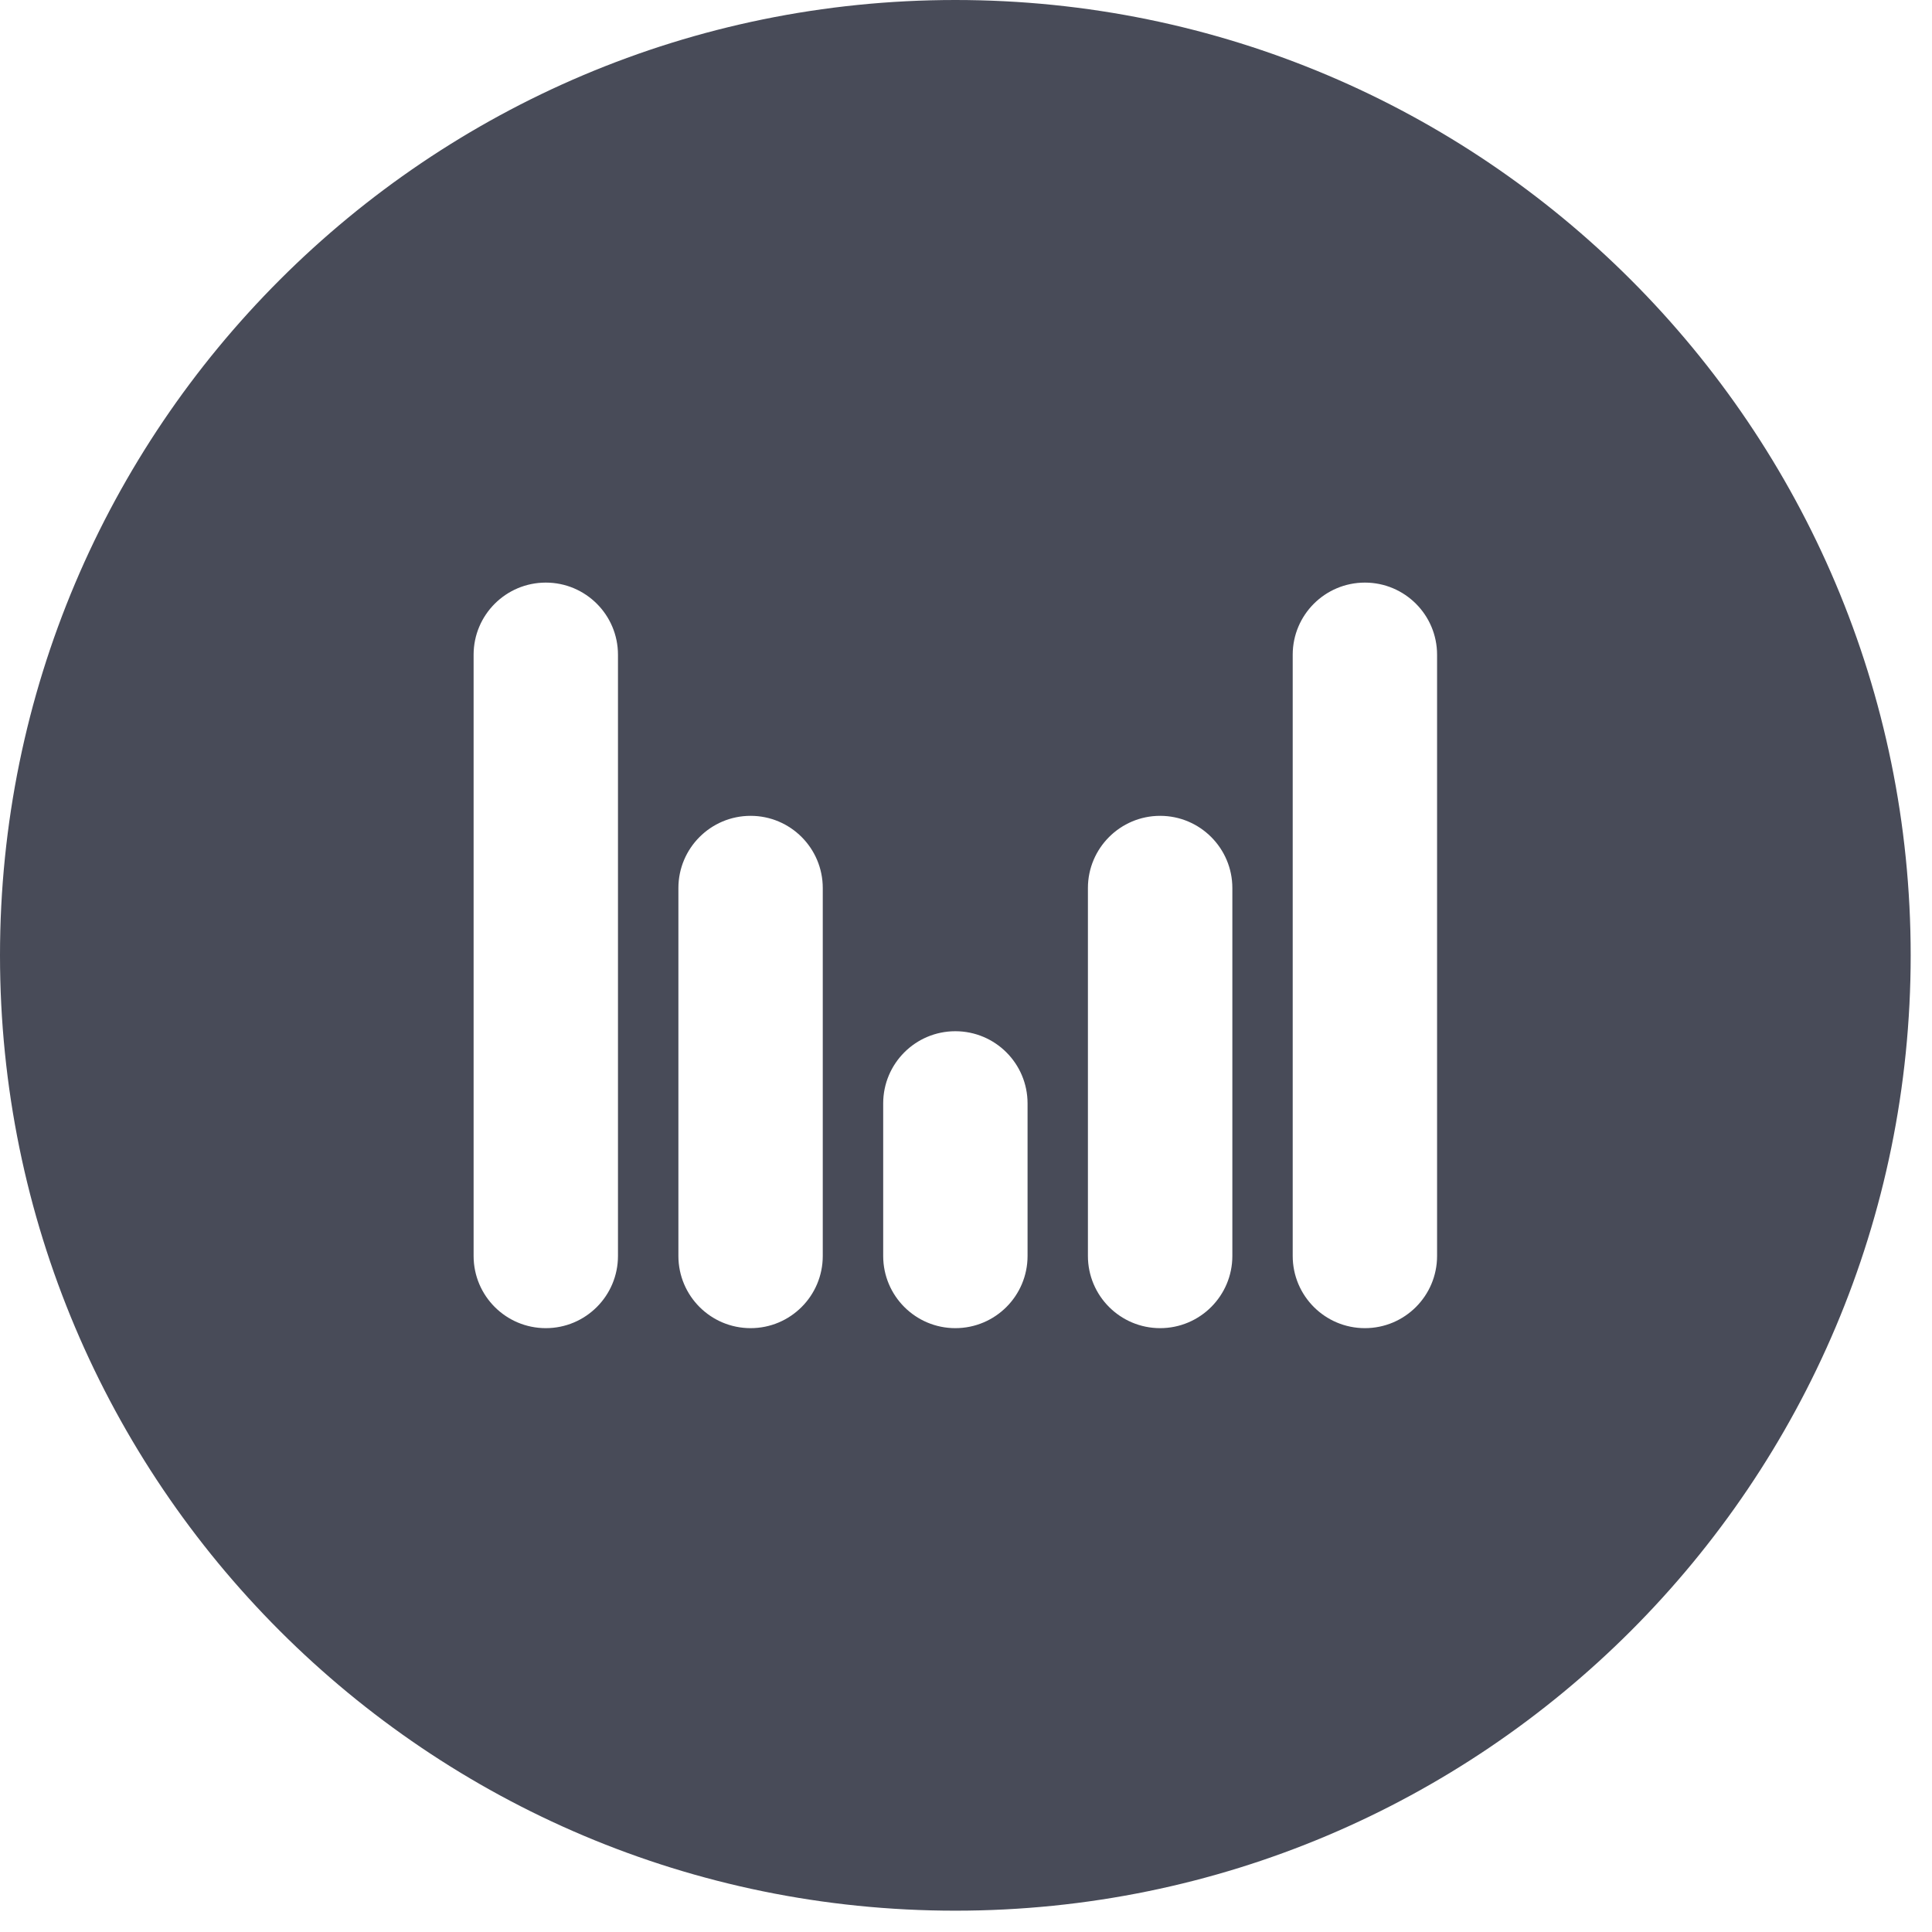
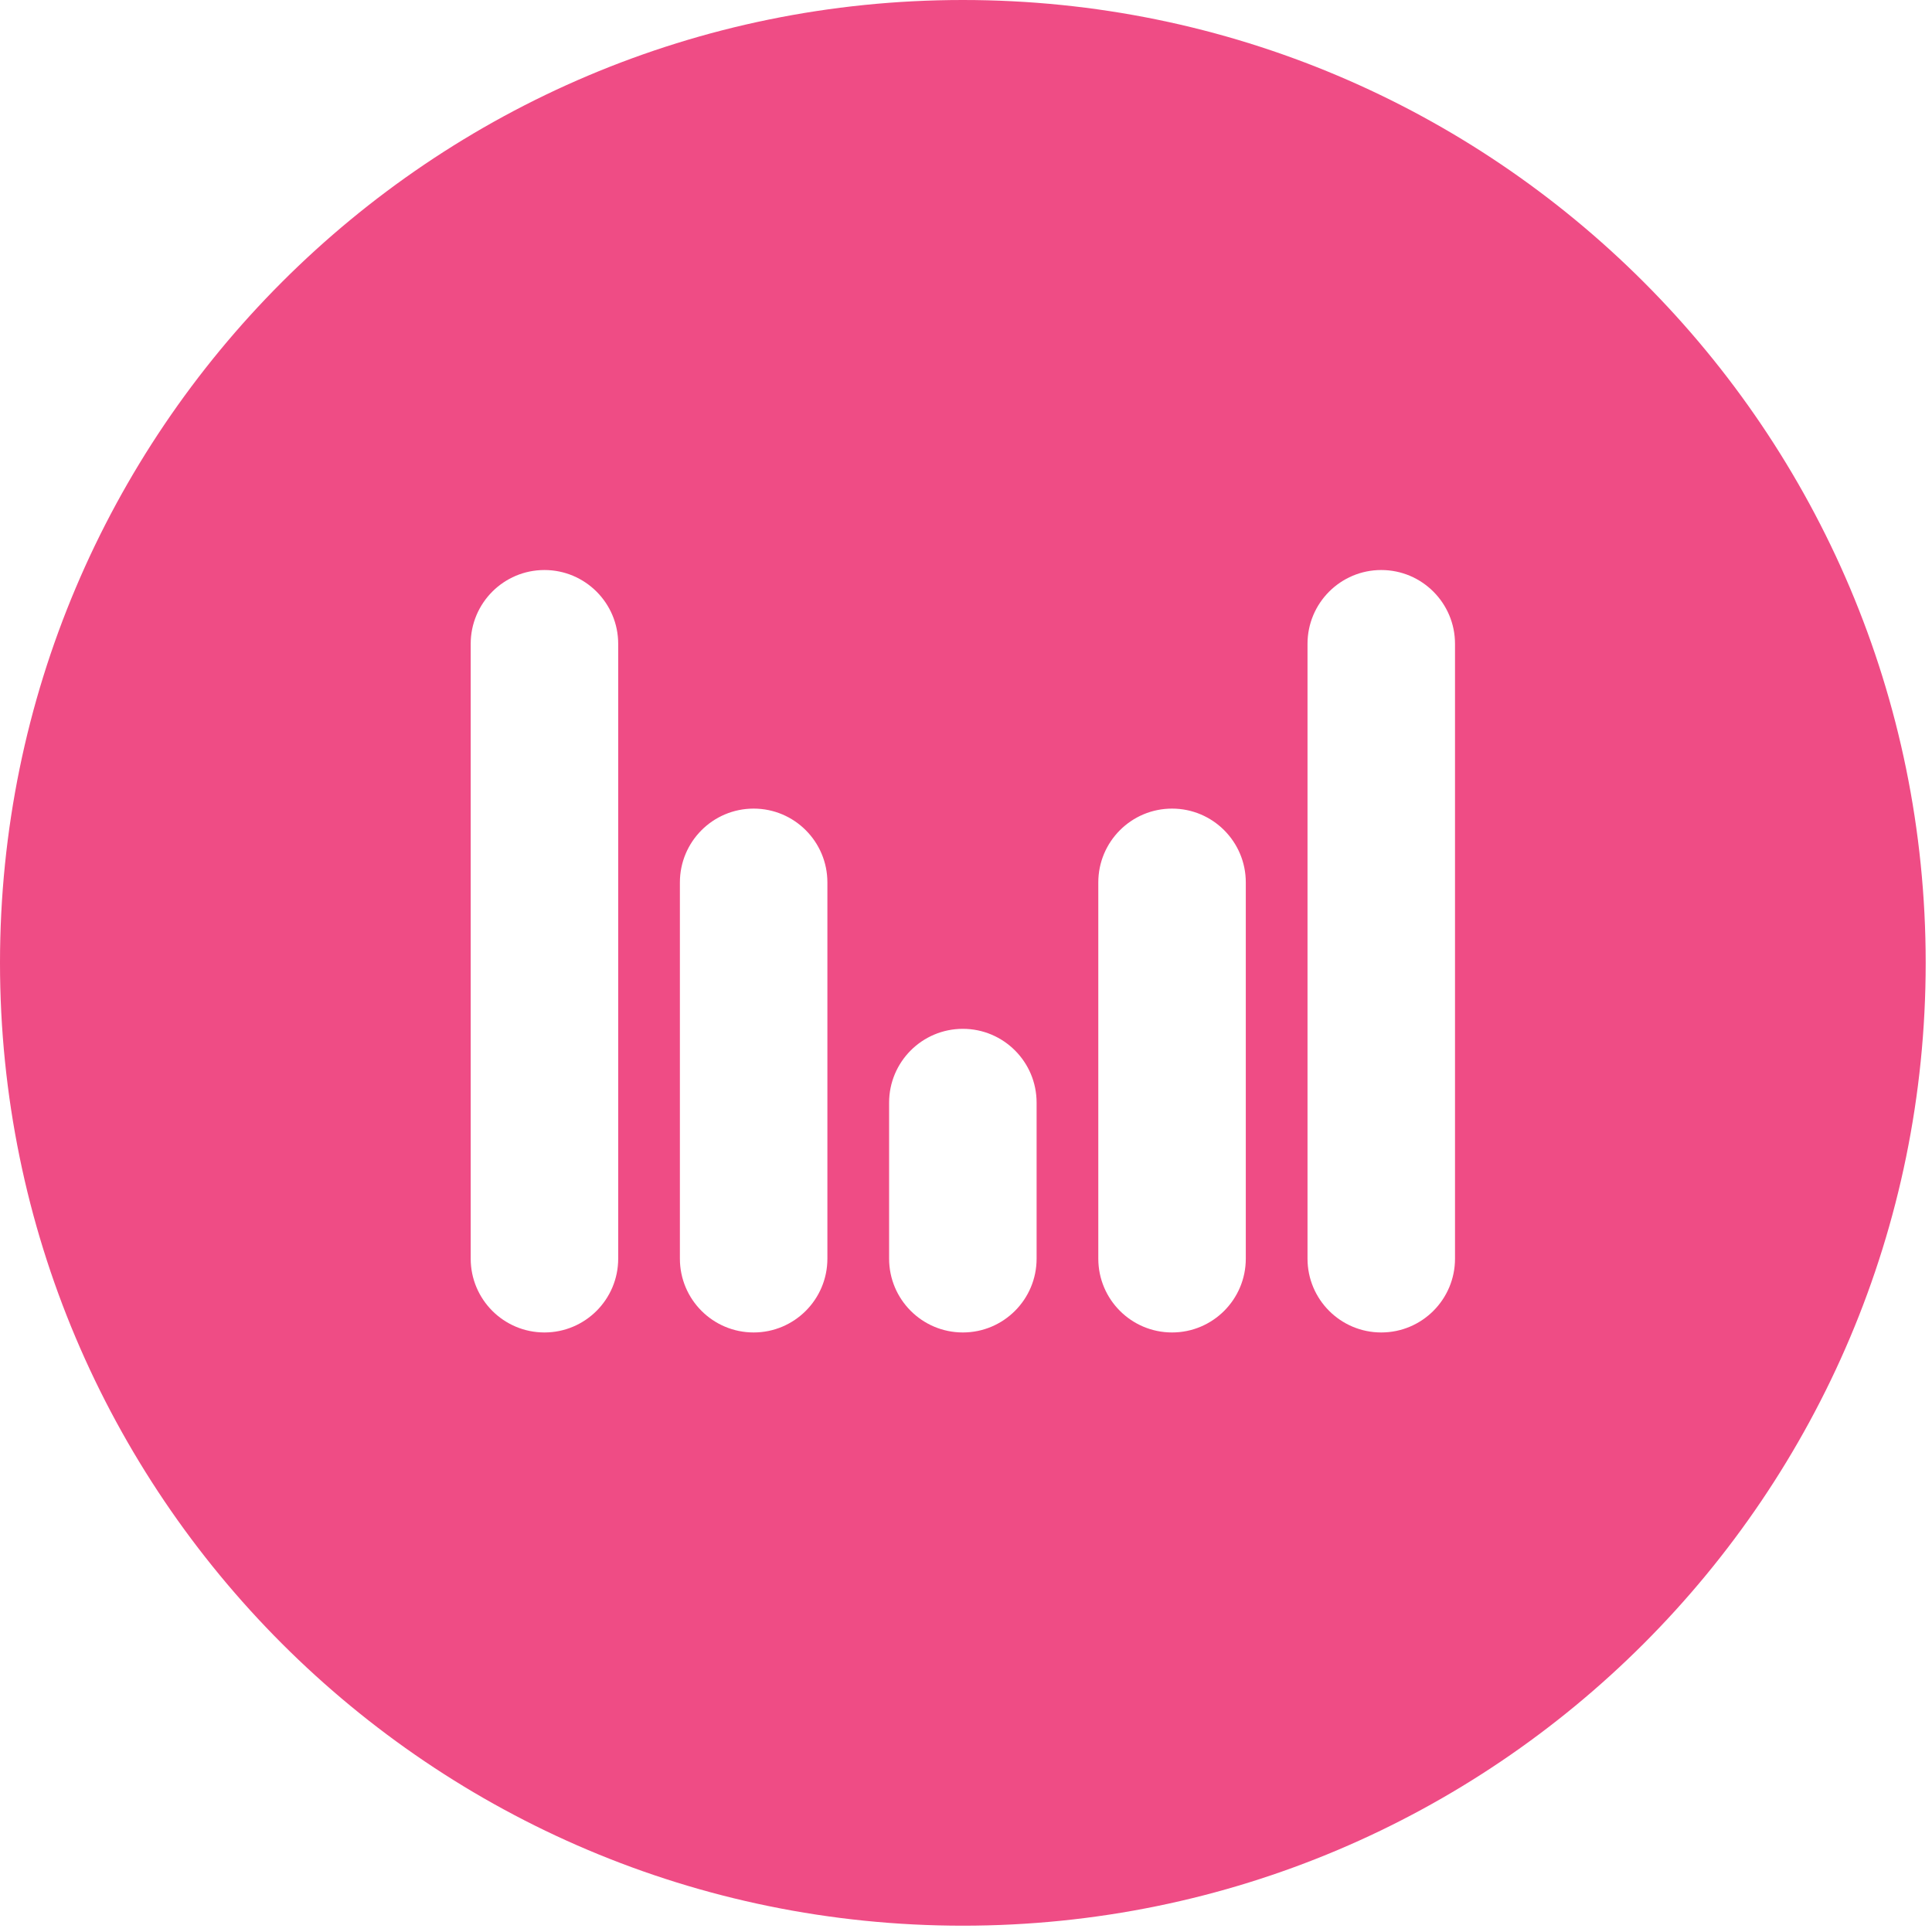
- <svg xmlns="http://www.w3.org/2000/svg" width="29" height="29" viewBox="0 0 29 29" fill="none">
-   <path fill-rule="evenodd" clip-rule="evenodd" d="M14.34 28.68C22.26 28.68 28.68 22.26 28.68 14.34C28.68 6.42 22.26 0 14.34 0C6.42 0 0 6.42 0 14.34C0 22.26 6.42 28.68 14.34 28.68ZM9.276 9.828C9.276 9.23 8.791 8.745 8.193 8.745C7.594 8.745 7.109 9.23 7.109 9.828V18.852C7.109 19.451 7.594 19.936 8.193 19.936C8.791 19.936 9.276 19.451 9.276 18.852V9.828ZM21.571 9.828C21.571 9.23 21.086 8.745 20.488 8.745C19.889 8.745 19.404 9.23 19.404 9.828V18.852C19.404 19.451 19.889 19.936 20.488 19.936C21.086 19.936 21.571 19.451 21.571 18.852V9.828ZM17.414 12.246C18.012 12.246 18.498 12.732 18.498 13.33V18.852C18.498 19.451 18.012 19.936 17.414 19.936C16.816 19.936 16.33 19.451 16.33 18.852V13.33C16.33 12.732 16.816 12.246 17.414 12.246ZM12.35 13.33C12.35 12.732 11.865 12.246 11.267 12.246C10.668 12.246 10.183 12.732 10.183 13.33V18.852C10.183 19.451 10.668 19.936 11.267 19.936C11.865 19.936 12.35 19.451 12.35 18.852V13.33ZM14.34 15.479C14.939 15.479 15.424 15.964 15.424 16.563V18.852C15.424 19.451 14.939 19.936 14.34 19.936C13.742 19.936 13.257 19.451 13.257 18.852V16.563C13.257 15.964 13.742 15.479 14.34 15.479Z" fill="#484B58" />
+ <svg xmlns="http://www.w3.org/2000/svg" width="90" height="90" viewBox="0 0 90 90" fill="none">
+   <path fill-rule="evenodd" clip-rule="evenodd" d="M44.853 89.706C69.625 89.706 89.706 69.625 89.706 44.853C89.706 20.081 69.625 0 44.853 0C20.081 0 0 20.081 0 44.853C0 69.625 20.081 89.706 44.853 89.706ZM67.78 29.993C67.78 28.094 66.242 26.554 64.344 26.554C62.447 26.554 60.909 28.094 60.909 29.993V58.632C60.909 60.532 62.447 62.071 64.344 62.071C66.242 62.071 67.78 60.532 67.78 58.632V29.993ZM28.798 29.993C28.798 28.094 27.259 26.554 25.362 26.554C23.465 26.554 21.927 28.094 21.927 29.993V58.632C21.927 60.532 23.465 62.071 25.362 62.071C27.259 62.071 28.798 60.532 28.798 58.632V29.993ZM54.599 37.668C56.496 37.668 58.034 39.208 58.034 41.107V58.632C58.034 60.532 56.496 62.071 54.599 62.071C52.701 62.071 51.163 60.532 51.163 58.632V41.107C51.163 39.208 52.701 37.668 54.599 37.668ZM38.543 41.107C38.543 39.208 37.005 37.668 35.108 37.668C33.21 37.668 31.672 39.208 31.672 41.107V58.632C31.672 60.532 33.21 62.071 35.108 62.071C37.005 62.071 38.543 60.532 38.543 58.632V41.107ZM44.853 47.927C46.751 47.927 48.289 49.467 48.289 51.366V58.632C48.289 60.532 46.751 62.071 44.853 62.071C42.956 62.071 41.418 60.532 41.418 58.632V51.366C41.418 49.467 42.956 47.927 44.853 47.927Z" fill="#EF4C85" />
</svg>
